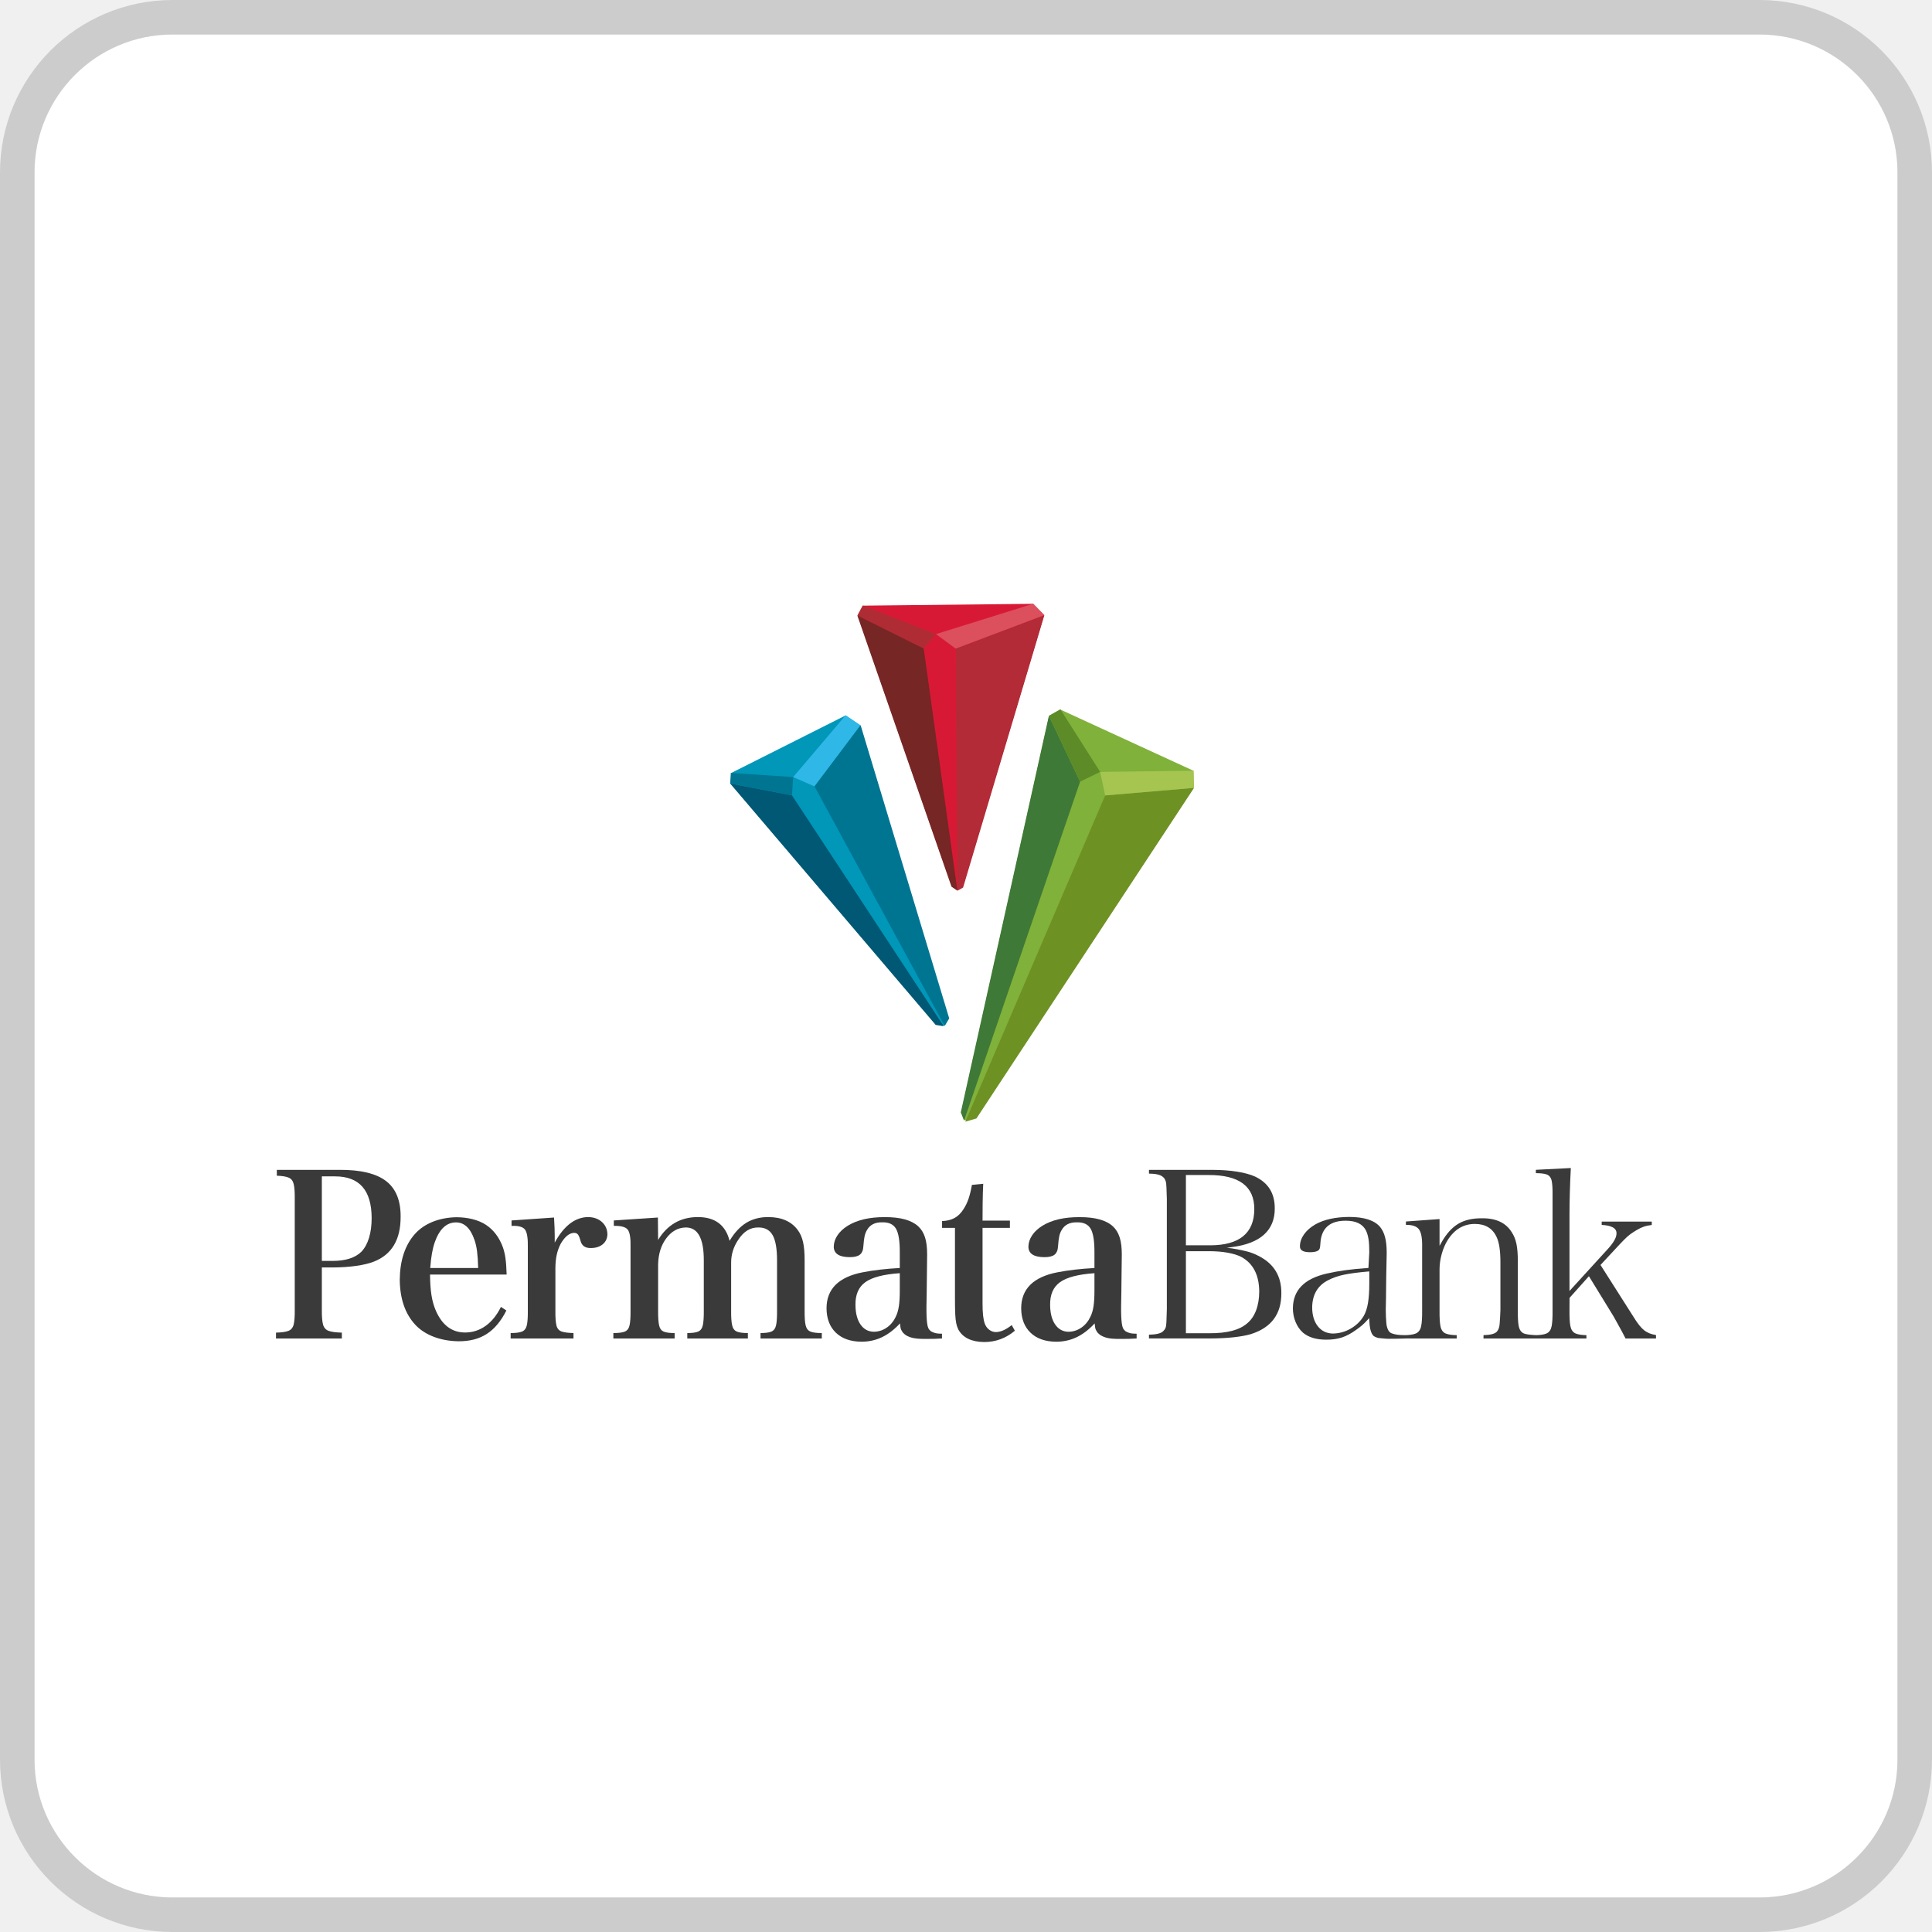
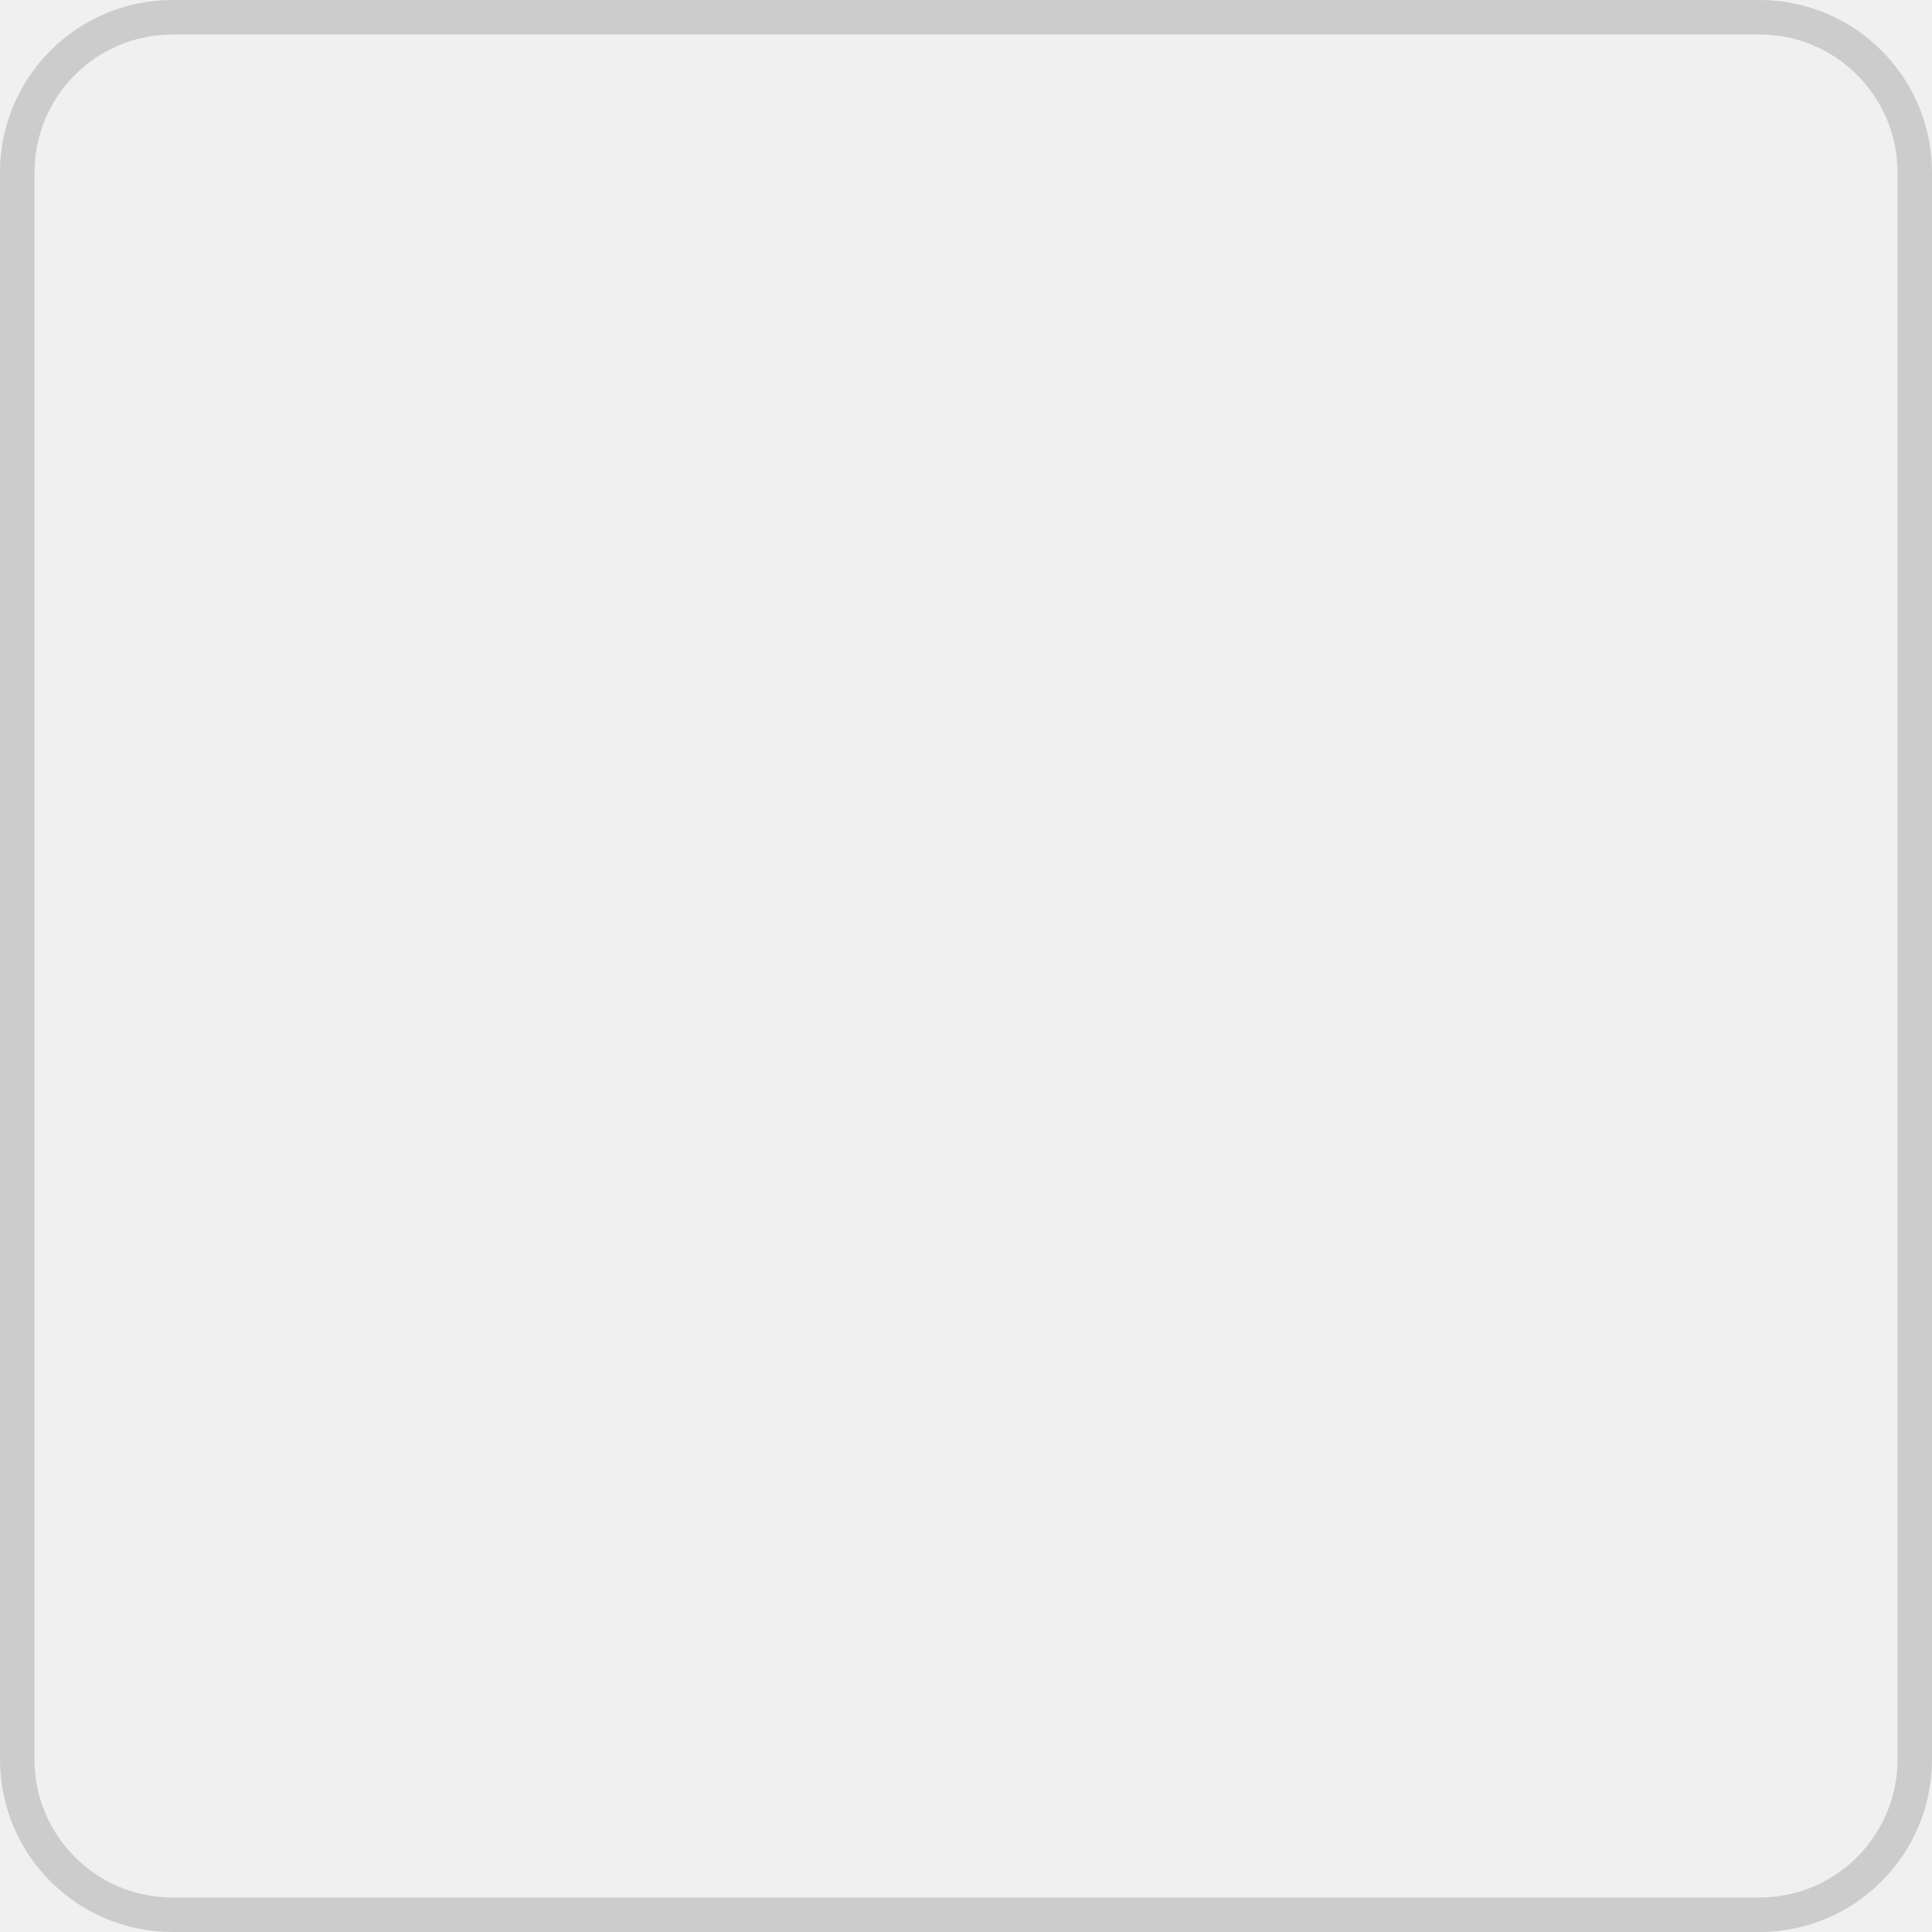
<svg xmlns="http://www.w3.org/2000/svg" width="112" height="112" viewBox="0 0 112 112" fill="none">
  <g clip-path="url(#clip0_6_7385)">
-     <rect x="2" y="2" width="108" height="108" rx="8" fill="white" />
    <path fill-rule="evenodd" clip-rule="evenodd" d="M67.618 76.645C67.626 76.492 67.635 76.248 67.643 75.913V69.493L67.622 68.87C67.617 68.738 67.611 68.647 67.604 68.6C67.597 68.551 67.587 68.508 67.572 68.468C67.524 68.309 67.417 68.198 67.257 68.131C67.109 68.069 66.891 68.038 66.607 68.036V67.818H70.274C70.807 67.819 71.288 67.853 71.718 67.923C72.148 67.991 72.493 68.087 72.758 68.207C73.525 68.571 73.903 69.183 73.899 70.053C73.908 71.297 73.09 72.092 71.396 72.296L71.112 72.342C71.493 72.356 72.008 72.483 72.248 72.538C72.486 72.593 72.719 72.681 72.947 72.8C73.846 73.251 74.289 73.974 74.281 74.972C74.285 76.185 73.694 76.974 72.493 77.347C72.231 77.421 71.902 77.481 71.504 77.524C71.105 77.567 70.672 77.589 70.205 77.59H66.607V77.371C67.031 77.366 67.322 77.301 67.451 77.149C67.505 77.097 67.543 77.041 67.569 76.975C67.595 76.909 67.61 76.797 67.618 76.645ZM68.748 68.118V72.192H70.178C71.842 72.183 72.704 71.492 72.713 70.108C72.724 68.764 71.816 68.109 70.055 68.118H68.748ZM72.999 74.863C72.99 73.913 72.646 73.242 71.962 72.867C71.754 72.76 71.49 72.679 71.172 72.621C70.856 72.564 70.506 72.535 70.124 72.533H68.748V77.289H70.124C71.121 77.294 71.849 77.108 72.298 76.717C72.526 76.53 72.698 76.276 72.819 75.958C72.938 75.639 72.998 75.273 72.999 74.863Z" fill="#3A3A3A" />
    <path d="M79.528 77.311C79.454 77.163 79.401 76.988 79.379 76.541L79.372 76.409L79.284 76.508C79.179 76.626 79.076 76.729 78.976 76.816C78.875 76.904 78.757 76.994 78.626 77.086C78.336 77.298 78.057 77.448 77.79 77.535C77.522 77.622 77.221 77.664 76.885 77.662C76.301 77.664 75.852 77.525 75.531 77.253C75.351 77.091 75.21 76.888 75.108 76.642C75.004 76.396 74.952 76.132 74.95 75.849C74.957 74.803 75.598 74.129 76.911 73.83C77.258 73.75 77.626 73.684 78.011 73.632C78.399 73.58 78.838 73.538 79.329 73.504L79.379 72.592C79.38 72.281 79.365 72.028 79.334 71.836C79.304 71.641 79.253 71.471 79.183 71.327C78.988 70.948 78.591 70.766 78.017 70.766C77.096 70.761 76.597 71.199 76.545 72.071C76.539 72.21 76.526 72.307 76.508 72.366C76.491 72.422 76.461 72.463 76.418 72.493C76.327 72.554 76.181 72.59 75.972 72.592C75.52 72.599 75.351 72.465 75.359 72.239C75.362 72.002 75.44 71.774 75.597 71.553C75.755 71.332 75.974 71.14 76.258 70.976C76.767 70.694 77.421 70.55 78.221 70.547C79.097 70.55 79.684 70.748 80.005 71.127C80.135 71.287 80.232 71.484 80.294 71.723C80.357 71.962 80.389 72.264 80.388 72.632L80.387 72.71L80.38 73.067L80.361 74.008L80.347 75.303L80.334 75.93C80.335 76.225 80.347 76.45 80.368 76.702C80.388 76.947 80.475 77.22 80.672 77.293C80.876 77.368 81.073 77.398 81.448 77.401C81.723 77.395 81.935 77.364 82.078 77.303C82.242 77.233 82.343 77.085 82.386 76.876C82.429 76.671 82.447 76.36 82.443 75.943V72.289C82.452 71.791 82.394 71.441 82.252 71.258C82.114 71.08 81.856 71.003 81.502 71.006V70.812L83.452 70.67V72.223L83.553 72.042C83.842 71.528 84.169 71.165 84.534 70.946C84.898 70.728 85.355 70.62 85.904 70.625C86.731 70.614 87.307 70.891 87.644 71.445C87.767 71.63 87.857 71.854 87.911 72.115C87.964 72.377 87.991 72.712 87.99 73.119V75.943C87.985 76.364 88.002 76.678 88.043 76.881C88.085 77.091 88.184 77.238 88.349 77.306C88.484 77.362 88.801 77.392 89.071 77.4C89.324 77.392 89.52 77.361 89.654 77.302C89.814 77.233 89.91 77.085 89.951 76.875C89.991 76.671 90.008 76.359 90.003 75.943V69.304C90.008 68.923 89.993 68.641 89.954 68.459C89.914 68.269 89.817 68.139 89.656 68.082C89.517 68.033 89.309 68.01 89.036 68.009V67.815L91.063 67.712C91.038 68.162 91.019 68.622 91.006 69.093C90.992 69.584 90.985 70.013 90.985 70.38V74.84L93.219 72.392C93.535 72.043 93.708 71.748 93.71 71.513C93.726 71.185 93.395 71.037 92.852 71.01V70.816H95.755V71.013C95.58 71.033 95.428 71.065 95.299 71.109C95.159 71.157 95.015 71.226 94.868 71.315C94.719 71.405 94.594 71.487 94.493 71.563C94.39 71.64 94.269 71.749 94.129 71.891C93.989 72.033 93.787 72.248 93.521 72.537L92.783 73.331L94.713 76.367C94.934 76.727 95.136 76.981 95.323 77.126C95.5 77.264 95.727 77.352 96 77.394V77.593H94.235C94.186 77.494 94.12 77.366 94.035 77.209L93.754 76.697L93.539 76.311L92.111 73.983L90.988 75.239L90.985 75.943C90.98 76.359 90.997 76.671 91.037 76.875C91.079 77.085 91.177 77.233 91.339 77.303C91.481 77.363 91.692 77.395 91.966 77.401V77.593H86V77.4C86.404 77.389 86.681 77.323 86.792 77.176C86.837 77.119 86.871 77.053 86.894 76.981C86.918 76.907 86.933 76.812 86.94 76.697C86.948 76.606 86.956 76.474 86.965 76.301C86.975 76.127 86.98 76.008 86.981 75.944V73.201C86.983 72.525 86.911 72.025 86.757 71.706C86.525 71.206 86.105 70.955 85.509 70.953C84.845 70.95 84.316 71.267 83.923 71.891C83.775 72.127 83.661 72.396 83.578 72.696C83.495 72.996 83.453 73.292 83.452 73.583V75.943C83.447 76.364 83.464 76.678 83.505 76.881C83.546 77.091 83.645 77.238 83.81 77.306C83.954 77.365 84.167 77.396 84.446 77.401V77.593L81.512 77.592C81.251 77.601 80.756 77.615 80.51 77.611C80.252 77.608 80.128 77.58 79.893 77.563C79.684 77.502 79.597 77.447 79.528 77.311ZM76.068 75.808C76.073 76.252 76.181 76.614 76.397 76.886C76.613 77.16 76.906 77.3 77.267 77.307C77.632 77.302 77.976 77.207 78.299 77.022C78.621 76.837 78.875 76.591 79.058 76.285C79.171 76.09 79.252 75.839 79.304 75.534C79.354 75.231 79.38 74.855 79.379 74.404V73.705C78.725 73.761 78.258 73.823 77.918 73.895C77.576 73.967 77.274 74.07 77.011 74.206C76.386 74.516 76.073 75.054 76.068 75.808Z" fill="#3A3A3A" />
    <path fill-rule="evenodd" clip-rule="evenodd" d="M18.658 73.476V75.907C18.653 76.297 18.675 76.587 18.725 76.776C18.775 76.965 18.883 77.09 19.05 77.151C19.217 77.212 19.473 77.246 19.817 77.253V77.593H16V77.253C16.326 77.246 16.566 77.212 16.722 77.151C16.878 77.09 16.979 76.965 17.026 76.776C17.072 76.587 17.092 76.297 17.087 75.907V69.516C17.092 69.126 17.072 68.836 17.027 68.647C16.983 68.457 16.886 68.332 16.736 68.269C16.587 68.205 16.358 68.168 16.048 68.157V67.817H19.685C20.911 67.812 21.808 68.028 22.379 68.466C22.95 68.904 23.231 69.594 23.225 70.535C23.229 71.86 22.713 72.727 21.678 73.136C21.408 73.242 21.064 73.325 20.645 73.385C20.227 73.444 19.762 73.475 19.25 73.476H18.658ZM18.658 73.097H19.286C20.041 73.094 20.597 72.916 20.953 72.561C21.147 72.356 21.294 72.087 21.394 71.754C21.494 71.422 21.545 71.041 21.545 70.614C21.541 69.004 20.837 68.198 19.431 68.196H18.658V73.097Z" fill="#3A3A3A" />
    <path fill-rule="evenodd" clip-rule="evenodd" d="M29.371 73.886H24.929C24.934 74.36 24.962 74.758 25.012 75.079C25.063 75.399 25.144 75.692 25.256 75.958C25.625 76.818 26.195 77.247 26.966 77.247C27.402 77.245 27.799 77.116 28.154 76.862C28.509 76.607 28.804 76.24 29.04 75.762L29.355 75.971C29.045 76.586 28.668 77.038 28.222 77.327C27.776 77.616 27.231 77.758 26.588 77.755C25.577 77.743 24.648 77.419 24.065 76.787C23.483 76.154 23.186 75.287 23.174 74.186C23.186 73.077 23.473 72.201 24.035 71.555C24.597 70.909 25.495 70.579 26.463 70.564C27.107 70.566 27.728 70.713 28.169 71.004C28.61 71.296 28.935 71.723 29.145 72.284C29.213 72.471 29.265 72.684 29.3 72.924C29.335 73.164 29.359 73.485 29.371 73.886ZM24.941 73.509H27.72C27.709 73.107 27.687 72.783 27.655 72.538C27.624 72.293 27.574 72.073 27.506 71.88C27.272 71.196 26.911 70.858 26.425 70.864C25.881 70.869 25.474 71.251 25.205 72.011C25.137 72.207 25.082 72.423 25.041 72.657C24.999 72.891 24.966 73.175 24.941 73.509Z" fill="#3A3A3A" />
    <path d="M29.655 70.751L32.119 70.581C32.132 70.826 32.142 71.033 32.149 71.2C32.155 71.367 32.158 71.515 32.158 71.642V72.035C32.694 71.057 33.34 70.563 34.098 70.554C34.425 70.561 34.691 70.656 34.896 70.841C35.1 71.026 35.206 71.263 35.212 71.551C35.207 71.79 35.119 71.982 34.946 72.127C34.775 72.272 34.549 72.346 34.269 72.35C33.932 72.361 33.727 72.221 33.653 71.931C33.604 71.751 33.554 71.629 33.502 71.564C33.45 71.499 33.373 71.468 33.273 71.472H33.246C32.989 71.494 32.744 71.699 32.512 72.088C32.408 72.282 32.329 72.496 32.276 72.732C32.224 72.967 32.197 73.237 32.197 73.543V75.967C32.192 76.354 32.211 76.64 32.254 76.823C32.296 77.006 32.393 77.126 32.543 77.183C32.694 77.24 32.928 77.271 33.246 77.278V77.593H29.603V77.278C29.9 77.279 30.12 77.251 30.263 77.192C30.406 77.133 30.499 77.01 30.542 76.823C30.584 76.636 30.603 76.351 30.599 75.967V72.337C30.611 71.796 30.557 71.445 30.436 71.283C30.316 71.121 30.055 71.049 29.655 71.065V70.751Z" fill="#3A3A3A" />
    <path d="M38.139 70.581L38.152 71.879C38.683 71.005 39.443 70.563 40.433 70.555C41.44 70.548 42.06 71.007 42.294 71.931C42.578 71.455 42.904 71.106 43.268 70.884C43.633 70.662 44.06 70.552 44.548 70.555C45.319 70.559 45.887 70.812 46.252 71.315C46.394 71.505 46.495 71.738 46.556 72.013C46.617 72.288 46.647 72.645 46.645 73.084V75.967C46.641 76.351 46.659 76.636 46.702 76.823C46.745 77.01 46.838 77.133 46.981 77.192C47.124 77.251 47.344 77.279 47.641 77.278V77.593H44.089V77.278C44.373 77.279 44.584 77.251 44.721 77.192C44.859 77.133 44.949 77.01 44.99 76.823C45.032 76.636 45.05 76.351 45.046 75.967V73.097C45.049 72.409 44.964 71.912 44.792 71.606C44.619 71.301 44.342 71.152 43.958 71.158C43.497 71.149 43.108 71.389 42.792 71.879C42.519 72.287 42.383 72.728 42.385 73.202V75.967C42.381 76.351 42.4 76.636 42.442 76.823C42.483 77.01 42.574 77.133 42.714 77.192C42.853 77.251 43.067 77.279 43.355 77.278V77.593H39.843V77.278C40.127 77.279 40.338 77.251 40.475 77.192C40.613 77.133 40.702 77.01 40.744 76.823C40.785 76.636 40.804 76.351 40.8 75.967V73.084C40.806 71.787 40.452 71.144 39.738 71.158C39.293 71.173 38.921 71.384 38.621 71.79C38.32 72.196 38.164 72.701 38.152 73.307V75.967C38.148 76.355 38.167 76.642 38.208 76.829C38.249 77.016 38.339 77.138 38.477 77.195C38.614 77.252 38.825 77.28 39.109 77.278V77.593H35.557V77.278C35.854 77.28 36.074 77.252 36.217 77.195C36.36 77.138 36.453 77.016 36.496 76.829C36.538 76.642 36.557 76.355 36.553 75.967V72.324C36.567 71.791 36.514 71.445 36.393 71.287C36.272 71.129 36.002 71.055 35.584 71.066V70.751L38.139 70.581Z" fill="#3A3A3A" />
    <path d="M56.959 71.181V75.558C56.959 75.843 56.969 76.079 56.99 76.266C57.011 76.452 57.045 76.61 57.09 76.737C57.146 76.884 57.231 77.001 57.347 77.088C57.463 77.175 57.592 77.221 57.732 77.222C58.012 77.218 58.318 77.083 58.65 76.816L58.833 77.144C58.307 77.585 57.708 77.803 57.038 77.799C56.315 77.788 55.821 77.548 55.557 77.078C55.505 76.974 55.464 76.856 55.436 76.723C55.407 76.59 55.387 76.41 55.376 76.184C55.365 75.958 55.36 75.653 55.36 75.27V71.181H54.613V70.788C54.898 70.777 55.14 70.717 55.339 70.607C55.537 70.498 55.711 70.326 55.858 70.093C55.974 69.915 56.07 69.717 56.145 69.5C56.22 69.282 56.286 69.013 56.343 68.69L56.998 68.625C56.99 68.798 56.982 68.974 56.977 69.153C56.971 69.331 56.967 69.546 56.964 69.797C56.961 70.047 56.959 70.369 56.959 70.761H58.545V71.181H56.959Z" fill="#3A3A3A" />
    <path fill-rule="evenodd" clip-rule="evenodd" d="M54.607 77.315V77.592C54.223 77.618 54.068 77.617 53.665 77.618C53.345 77.618 53.014 77.612 52.739 77.509C52.569 77.445 52.474 77.391 52.348 77.257C52.259 77.117 52.203 77.109 52.174 76.718C51.836 77.083 51.484 77.352 51.118 77.524C50.752 77.696 50.356 77.781 49.933 77.78C49.304 77.773 48.812 77.599 48.457 77.258C48.102 76.918 47.921 76.449 47.915 75.853C47.912 74.728 48.612 74.029 50.012 73.756C50.643 73.633 51.359 73.551 52.161 73.507V72.655C52.168 71.973 52.096 71.499 51.945 71.237C51.794 70.973 51.526 70.848 51.139 70.86C50.728 70.851 50.435 70.999 50.261 71.305C50.197 71.41 50.151 71.531 50.121 71.667C50.092 71.804 50.069 71.993 50.051 72.236C50.041 72.469 49.973 72.635 49.848 72.734C49.723 72.832 49.524 72.88 49.252 72.878C48.644 72.874 48.339 72.673 48.334 72.275C48.336 72.043 48.408 71.822 48.549 71.612C48.69 71.401 48.889 71.216 49.147 71.056C49.693 70.72 50.409 70.554 51.296 70.558C52.199 70.554 52.845 70.733 53.236 71.096C53.412 71.261 53.541 71.473 53.624 71.731C53.707 71.989 53.748 72.318 53.747 72.721L53.734 73.861L53.721 75.001C53.71 75.374 53.706 75.61 53.708 75.709C53.703 76.181 53.718 76.526 53.752 76.744C53.786 76.962 53.824 77.058 53.968 77.176C54.218 77.319 54.432 77.315 54.607 77.315ZM52.161 74.817V73.808C51.223 73.872 50.557 74.046 50.164 74.329C49.771 74.613 49.581 75.055 49.592 75.656C49.596 76.128 49.693 76.502 49.882 76.779C50.072 77.055 50.329 77.197 50.654 77.203C50.921 77.2 51.167 77.124 51.393 76.972C51.618 76.821 51.796 76.609 51.925 76.338C52.01 76.172 52.07 75.97 52.107 75.73C52.144 75.49 52.162 75.186 52.161 74.817Z" fill="#3A3A3A" />
    <path fill-rule="evenodd" clip-rule="evenodd" d="M65.891 77.315V77.592C65.507 77.618 65.353 77.618 64.95 77.618C64.629 77.619 64.299 77.614 64.024 77.51C63.854 77.446 63.759 77.392 63.632 77.258C63.544 77.118 63.487 77.11 63.459 76.719C63.12 77.084 62.768 77.353 62.402 77.525C62.036 77.697 61.641 77.782 61.218 77.781C60.589 77.774 60.097 77.6 59.742 77.259C59.386 76.918 59.206 76.45 59.199 75.854C59.197 74.729 59.896 74.03 61.297 73.757C61.928 73.634 62.644 73.552 63.446 73.508V72.656C63.453 71.974 63.38 71.5 63.23 71.237C63.078 70.974 62.81 70.849 62.423 70.861C62.013 70.852 61.72 71 61.545 71.306C61.482 71.411 61.435 71.532 61.406 71.668C61.377 71.805 61.353 71.994 61.336 72.237C61.325 72.47 61.257 72.636 61.133 72.735C61.008 72.833 60.808 72.881 60.536 72.879C59.929 72.874 59.623 72.674 59.618 72.276C59.621 72.044 59.692 71.823 59.834 71.612C59.974 71.402 60.174 71.217 60.431 71.057C60.977 70.721 61.694 70.555 62.581 70.559C63.483 70.555 64.129 70.734 64.521 71.097C64.697 71.262 64.826 71.474 64.908 71.732C64.992 71.99 65.032 72.319 65.032 72.722L65.018 73.862L65.005 75.002C64.994 75.375 64.99 75.611 64.992 75.71C64.987 76.182 65.003 76.527 65.037 76.745C65.071 76.963 65.109 77.058 65.252 77.177C65.502 77.32 65.716 77.315 65.891 77.315ZM63.446 74.818V73.809C62.507 73.873 61.841 74.047 61.449 74.33C61.056 74.614 60.865 75.056 60.877 75.657C60.881 76.129 60.978 76.503 61.167 76.779C61.356 77.056 61.613 77.197 61.938 77.204C62.205 77.201 62.451 77.124 62.677 76.972C62.903 76.821 63.08 76.61 63.21 76.338C63.294 76.173 63.355 75.971 63.392 75.731C63.428 75.492 63.447 75.187 63.446 74.818Z" fill="#3A3A3A" />
    <path d="M42.393 44.808L42.361 45.428L54.258 59.385L54.686 59.455L54.739 59.428L54.948 59.041L49.874 42.058L49.013 41.478L42.393 44.808Z" fill="#0097B9" />
    <path d="M61.486 41.141L69.178 44.678L69.193 45.676L56.568 64.799L55.992 64.951L55.907 64.912L55.727 64.481L60.815 41.514L61.486 41.141Z" fill="#80B13A" />
    <path d="M49.734 35.7L50.041 35.11L59.89 35.003L60.526 35.664L55.808 51.429L55.509 51.603L55.499 51.602L55.176 51.385L49.734 35.7Z" fill="#D81936" />
    <path fill-rule="evenodd" clip-rule="evenodd" d="M45.911 46.106L54.71 59.492L54.242 59.415L42.329 45.422L45.911 46.106Z" fill="#005874" />
    <path d="M49.026 41.463L49.884 42.045L47.218 45.59L45.981 45.048L49.026 41.463Z" fill="#2FB8E7" />
    <path d="M45.98 45.048L45.911 46.106L42.329 45.422L42.367 44.807L45.98 45.048Z" fill="#007592" />
    <path d="M47.218 45.59L49.89 42.04L55.027 59.037L54.766 59.477L47.218 45.59Z" fill="#007592" />
    <path d="M69.219 45.674L56.605 64.838L55.96 65.026L64.068 46.112L69.219 45.674Z" fill="#6E9123" />
    <path d="M62.615 45.313L55.887 64.967L55.698 64.485L60.806 41.494L62.615 45.313Z" fill="#3F7937" />
    <path d="M69.199 44.678L69.219 45.673L64.068 46.112L63.777 44.748L69.199 44.678Z" fill="#A5C550" />
    <path d="M63.778 44.748L62.615 45.312L60.805 41.492L61.47 41.117L63.778 44.748Z" fill="#5D8B27" />
    <path d="M54.26 36.76L53.55 37.599L49.701 35.682L50.012 35.099L54.26 36.76Z" fill="#AF2C35" />
    <path d="M49.701 35.682L53.55 37.599L55.502 51.635L55.16 51.402L49.701 35.682Z" fill="#762624" />
    <path d="M55.402 37.601L60.544 35.657L55.832 51.451L55.509 51.635L55.402 37.601Z" fill="#B22B37" />
    <path d="M54.26 36.76L55.402 37.601L60.544 35.657L59.9 35L54.26 36.76Z" fill="#DC505E" />
  </g>
  <rect x="1" y="1" width="110" height="110" rx="9" stroke="#CCCCCC" stroke-width="2" />
  <defs>
    <clipPath id="clip0_6_7385">
-       <rect x="2" y="2" width="108" height="108" rx="8" fill="white" />
-     </clipPath>
+ 
+ </clipPath>
  </defs>
</svg>
